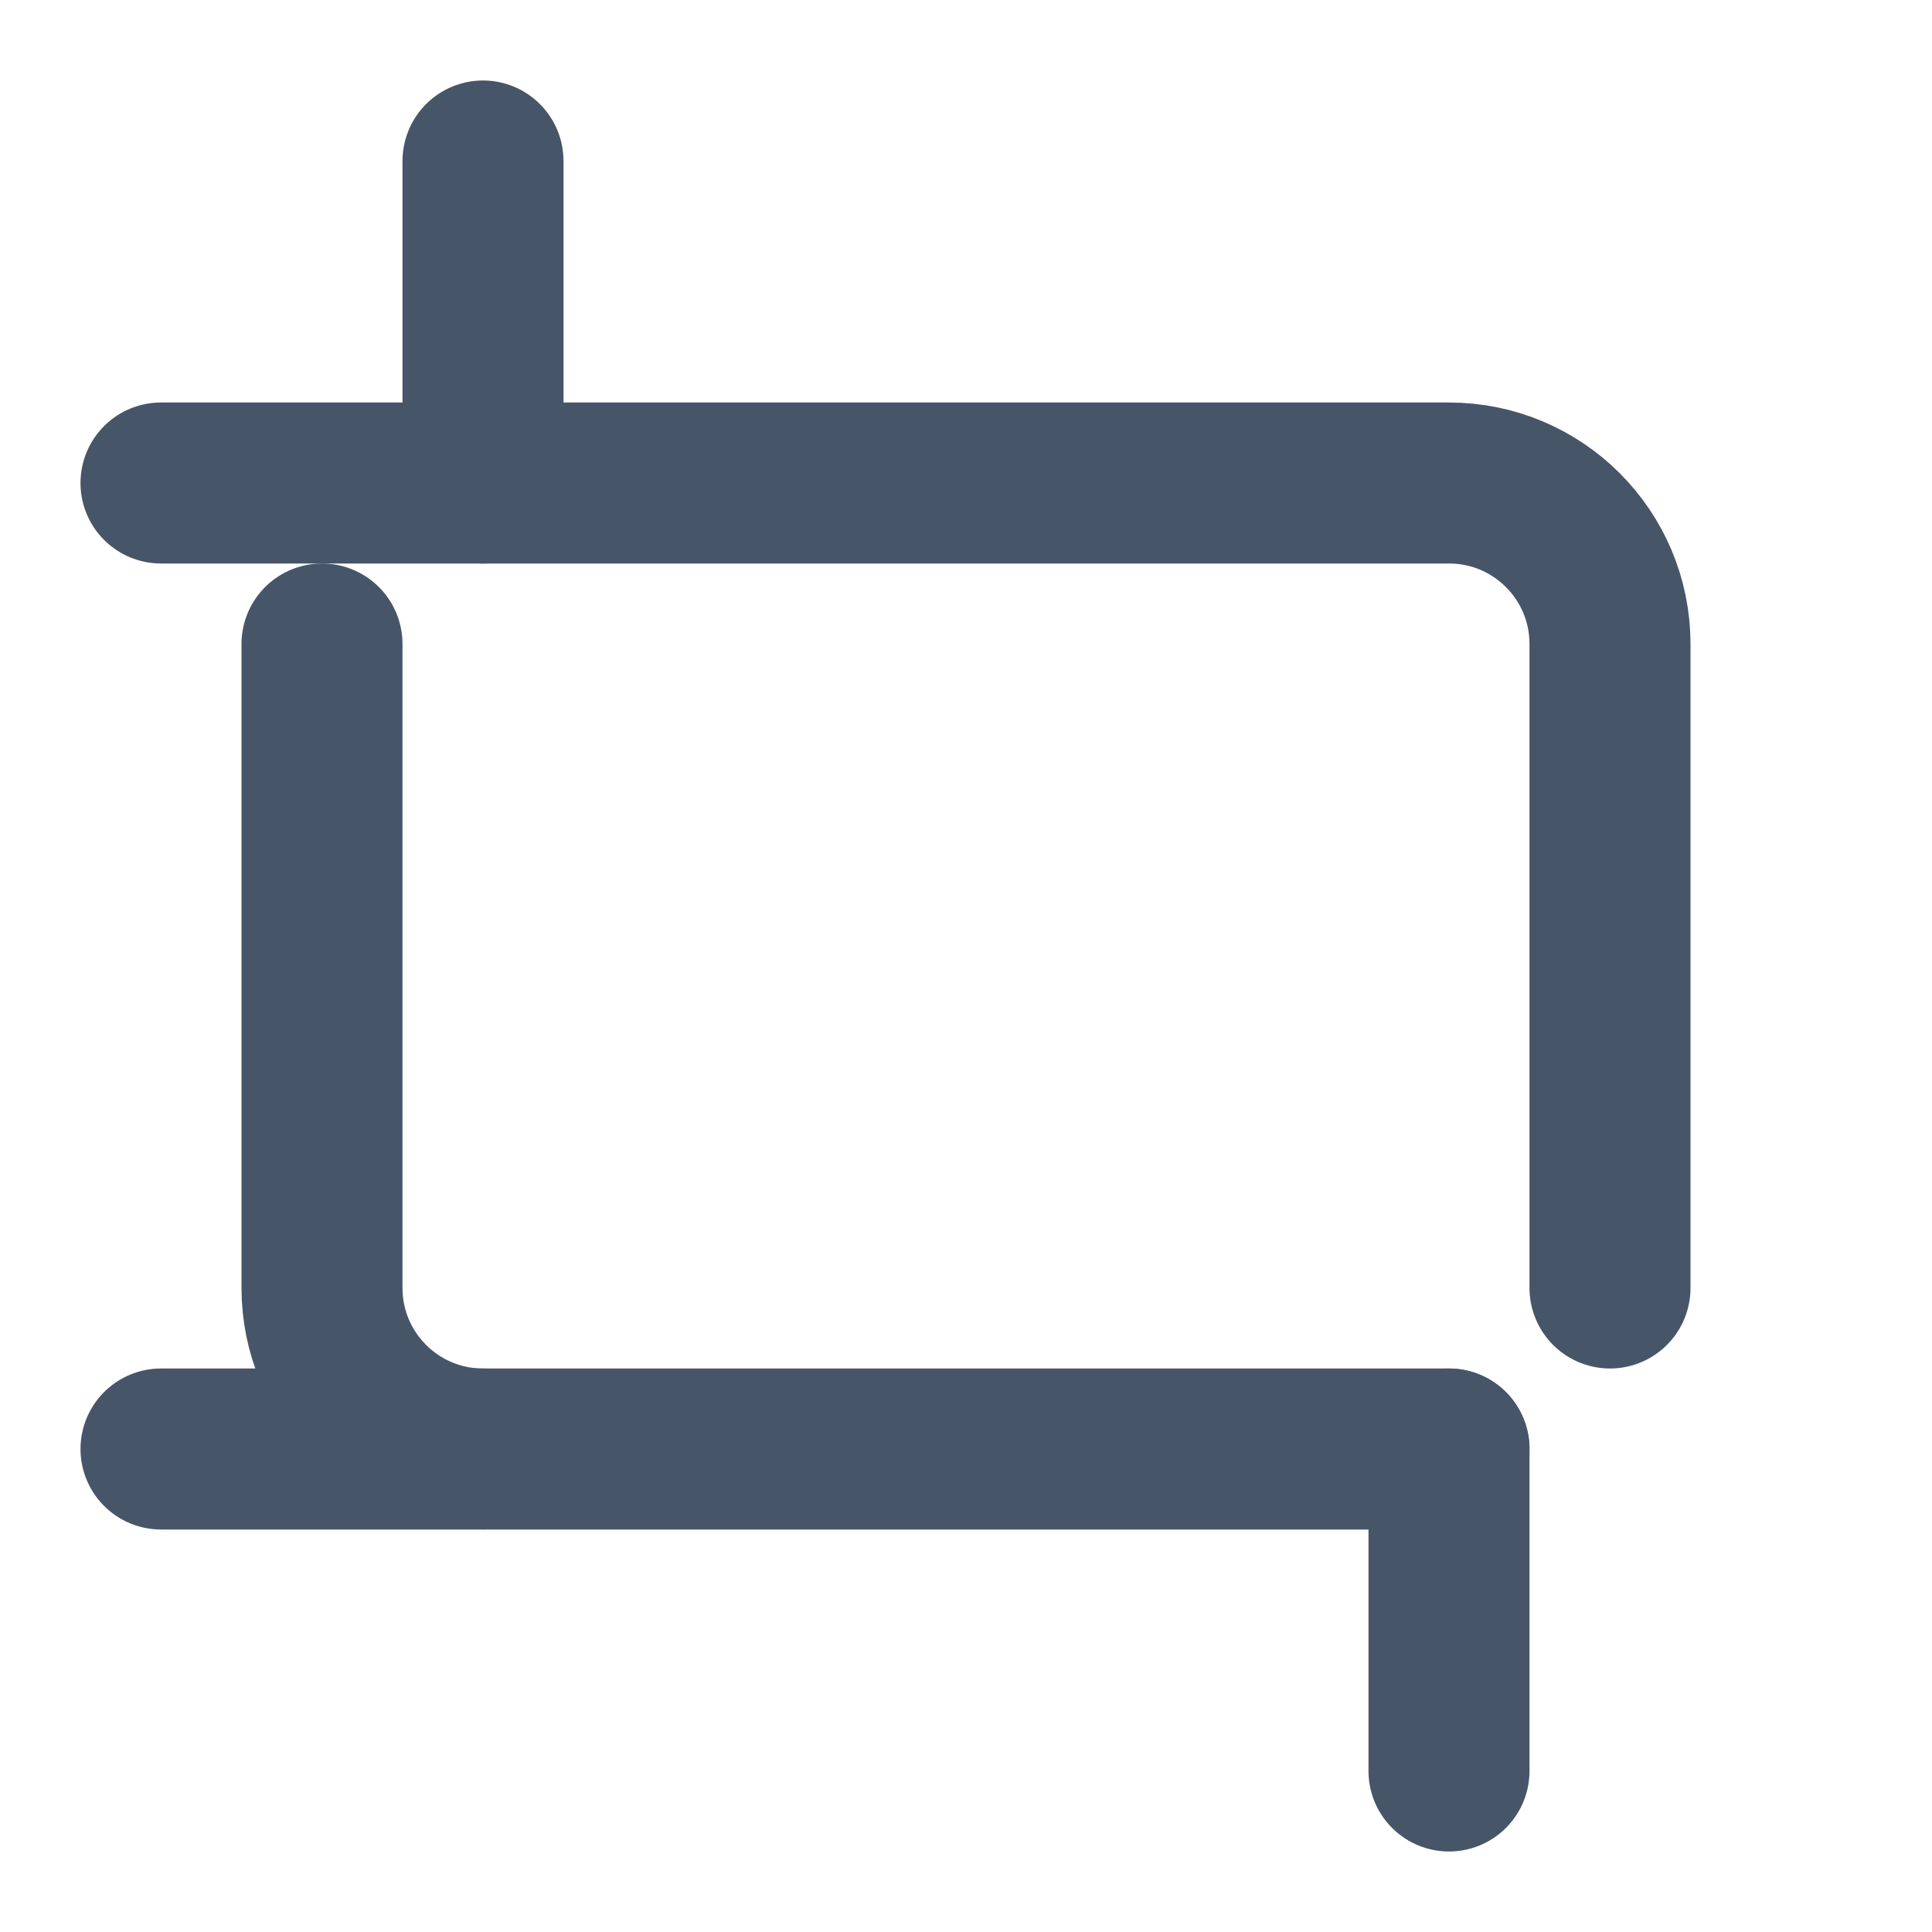
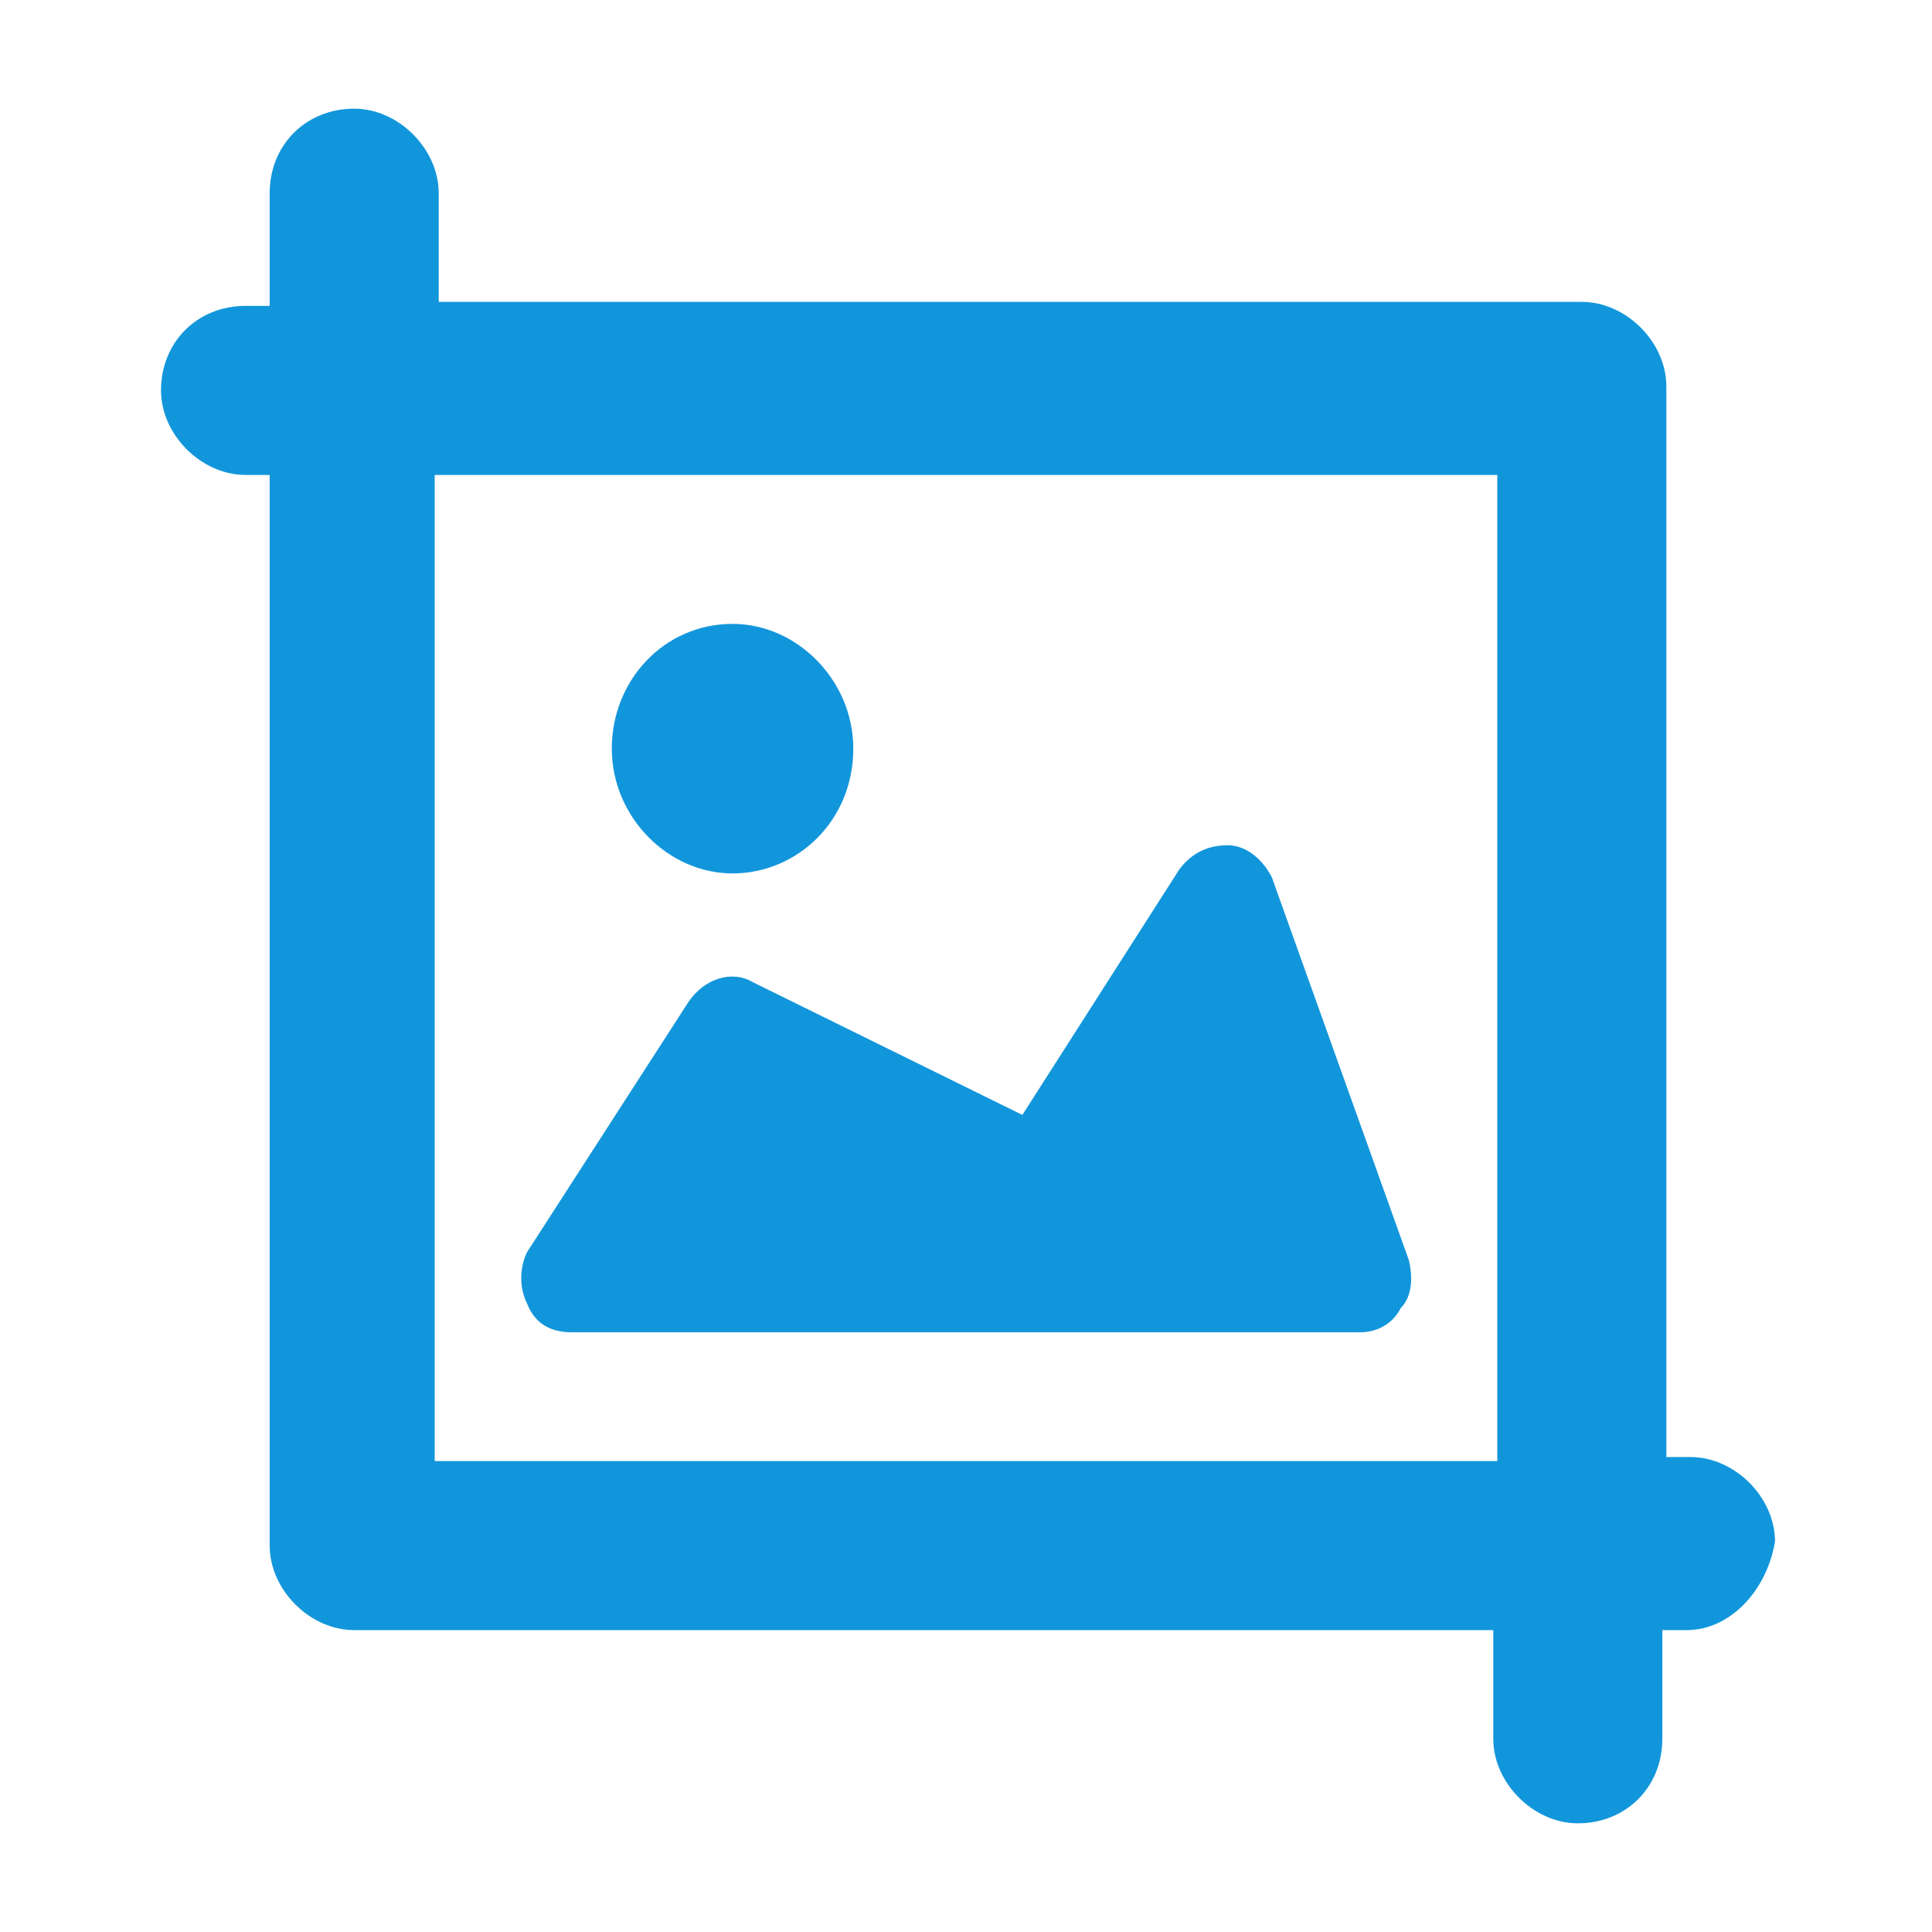
- <svg xmlns="http://www.w3.org/2000/svg" version="1.1" width="18" height="18" viewBox="0 0 24 24">
-   <g fill="none" stroke="#475569" stroke-width="2" stroke-linecap="round" stroke-linejoin="round">
-     <path d="M6 2v4" />
-     <path d="M6 6h12a2 2 0 0 1 2 2v8" />
-     <path d="M18 22v-4" />
-     <path d="M18 18H6a2 2 0 0 1-2-2V8" />
-     <path d="M2 6h4" />
-     <path d="M2 18h4" />
-   </g>
+ <svg xmlns="http://www.w3.org/2000/svg" t="1781685028159" class="icon" viewBox="0 0 1024 1024" version="1.1" p-id="1866" width="64" height="64">
+   <path d="M388.267 462.933c-34.133 0-64-29.867-64-66.133 0-36.267 27.733-66.133 64-66.133 34.133 0 64 29.867 64 66.133 0 38.4-29.867 66.133-64 66.133z m-23.467 68.267c8.533-12.8 23.467-17.067 34.133-10.667l142.933 70.4 83.2-130.133c6.4-8.533 14.933-12.8 25.6-12.8s19.2 8.533 23.467 17.067l72.533 202.667c2.133 8.533 2.133 19.2-4.267 25.6-4.267 8.533-12.8 12.8-21.333 12.8H302.933c-10.667 0-19.2-4.267-23.467-14.933-4.267-8.533-4.267-19.2 0-27.733l85.333-132.267z m428.8-279.467H230.4v522.667h563.2V251.733z m100.267 612.267h-12.8v57.6c0 25.6-19.2 44.8-44.8 44.8-23.467 0-44.8-21.333-44.8-44.8v-57.6H187.733c-23.467 0-44.8-21.333-44.8-44.8V251.733h-12.8C106.667 251.733 85.333 230.4 85.333 206.933c0-25.6 19.2-44.8 44.8-44.8h12.8V102.4c0-25.6 19.2-44.8 44.8-44.8 23.467 0 44.8 21.333 44.8 44.8v57.6h605.867c23.467 0 44.8 21.333 44.8 44.8v567.467h12.8c23.467 0 44.8 21.333 44.8 44.8-4.267 25.6-23.467 46.933-46.933 46.933z" p-id="1867" fill="#1296db" />
</svg>
